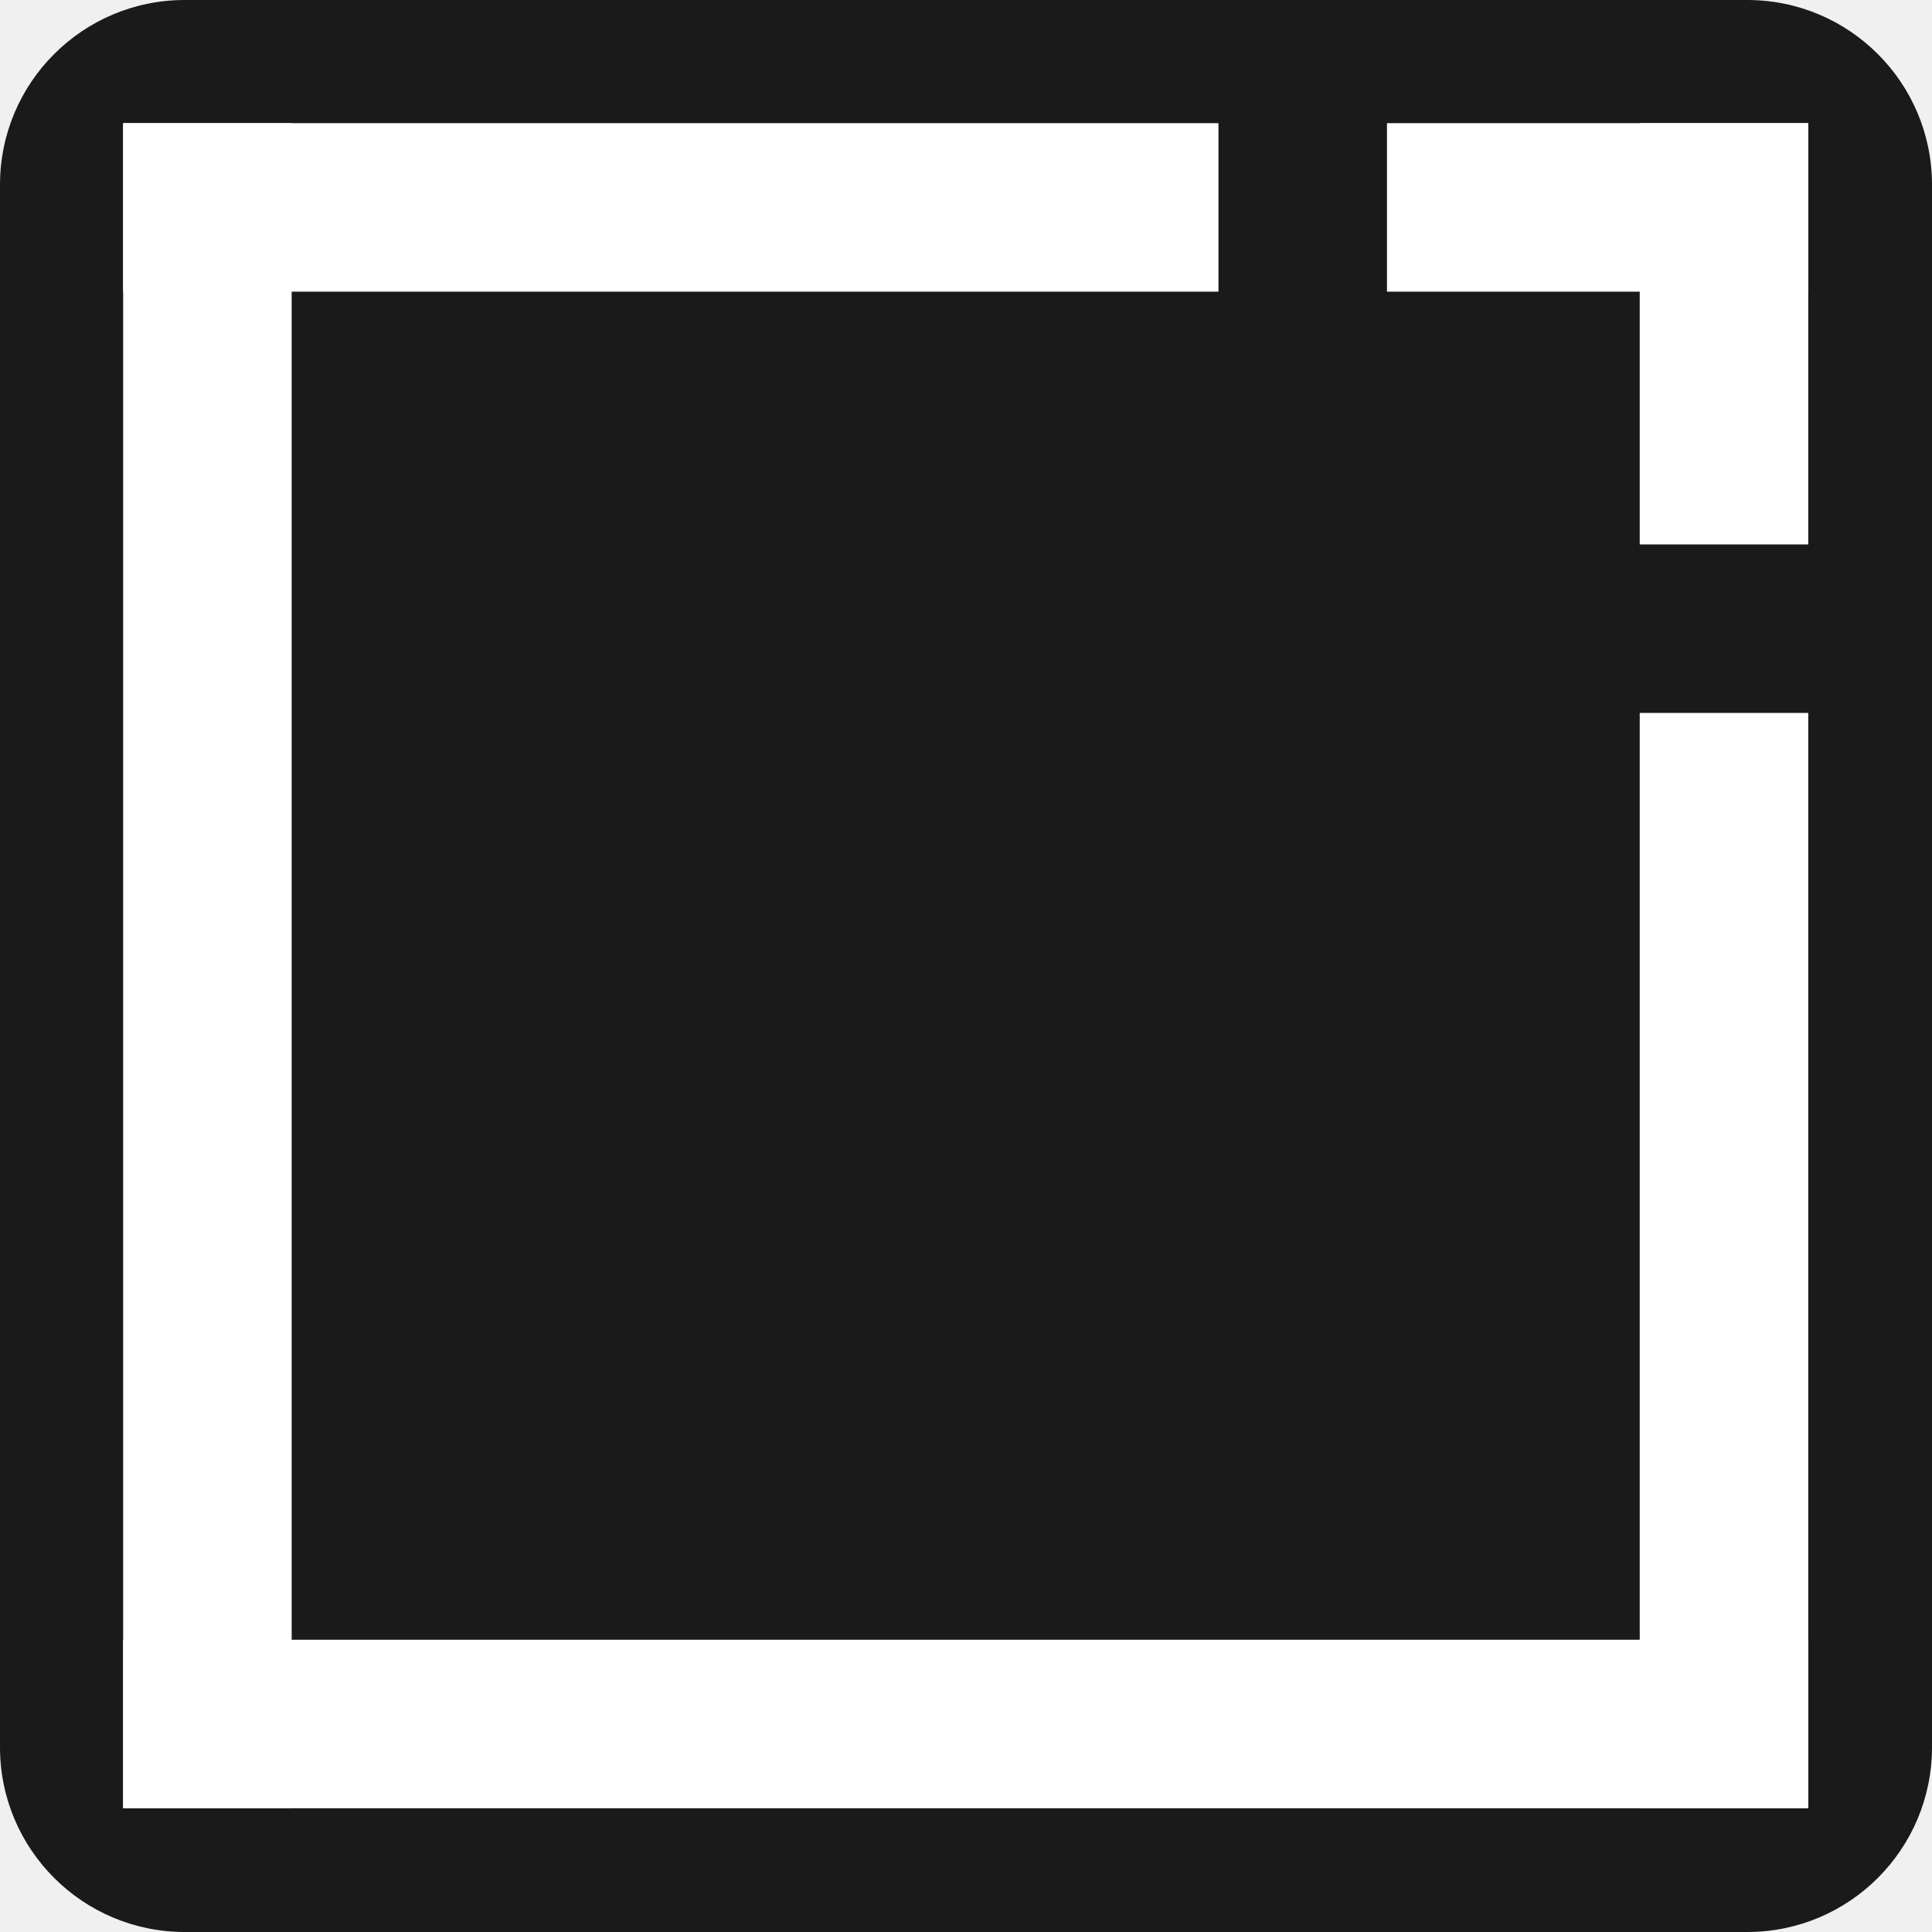
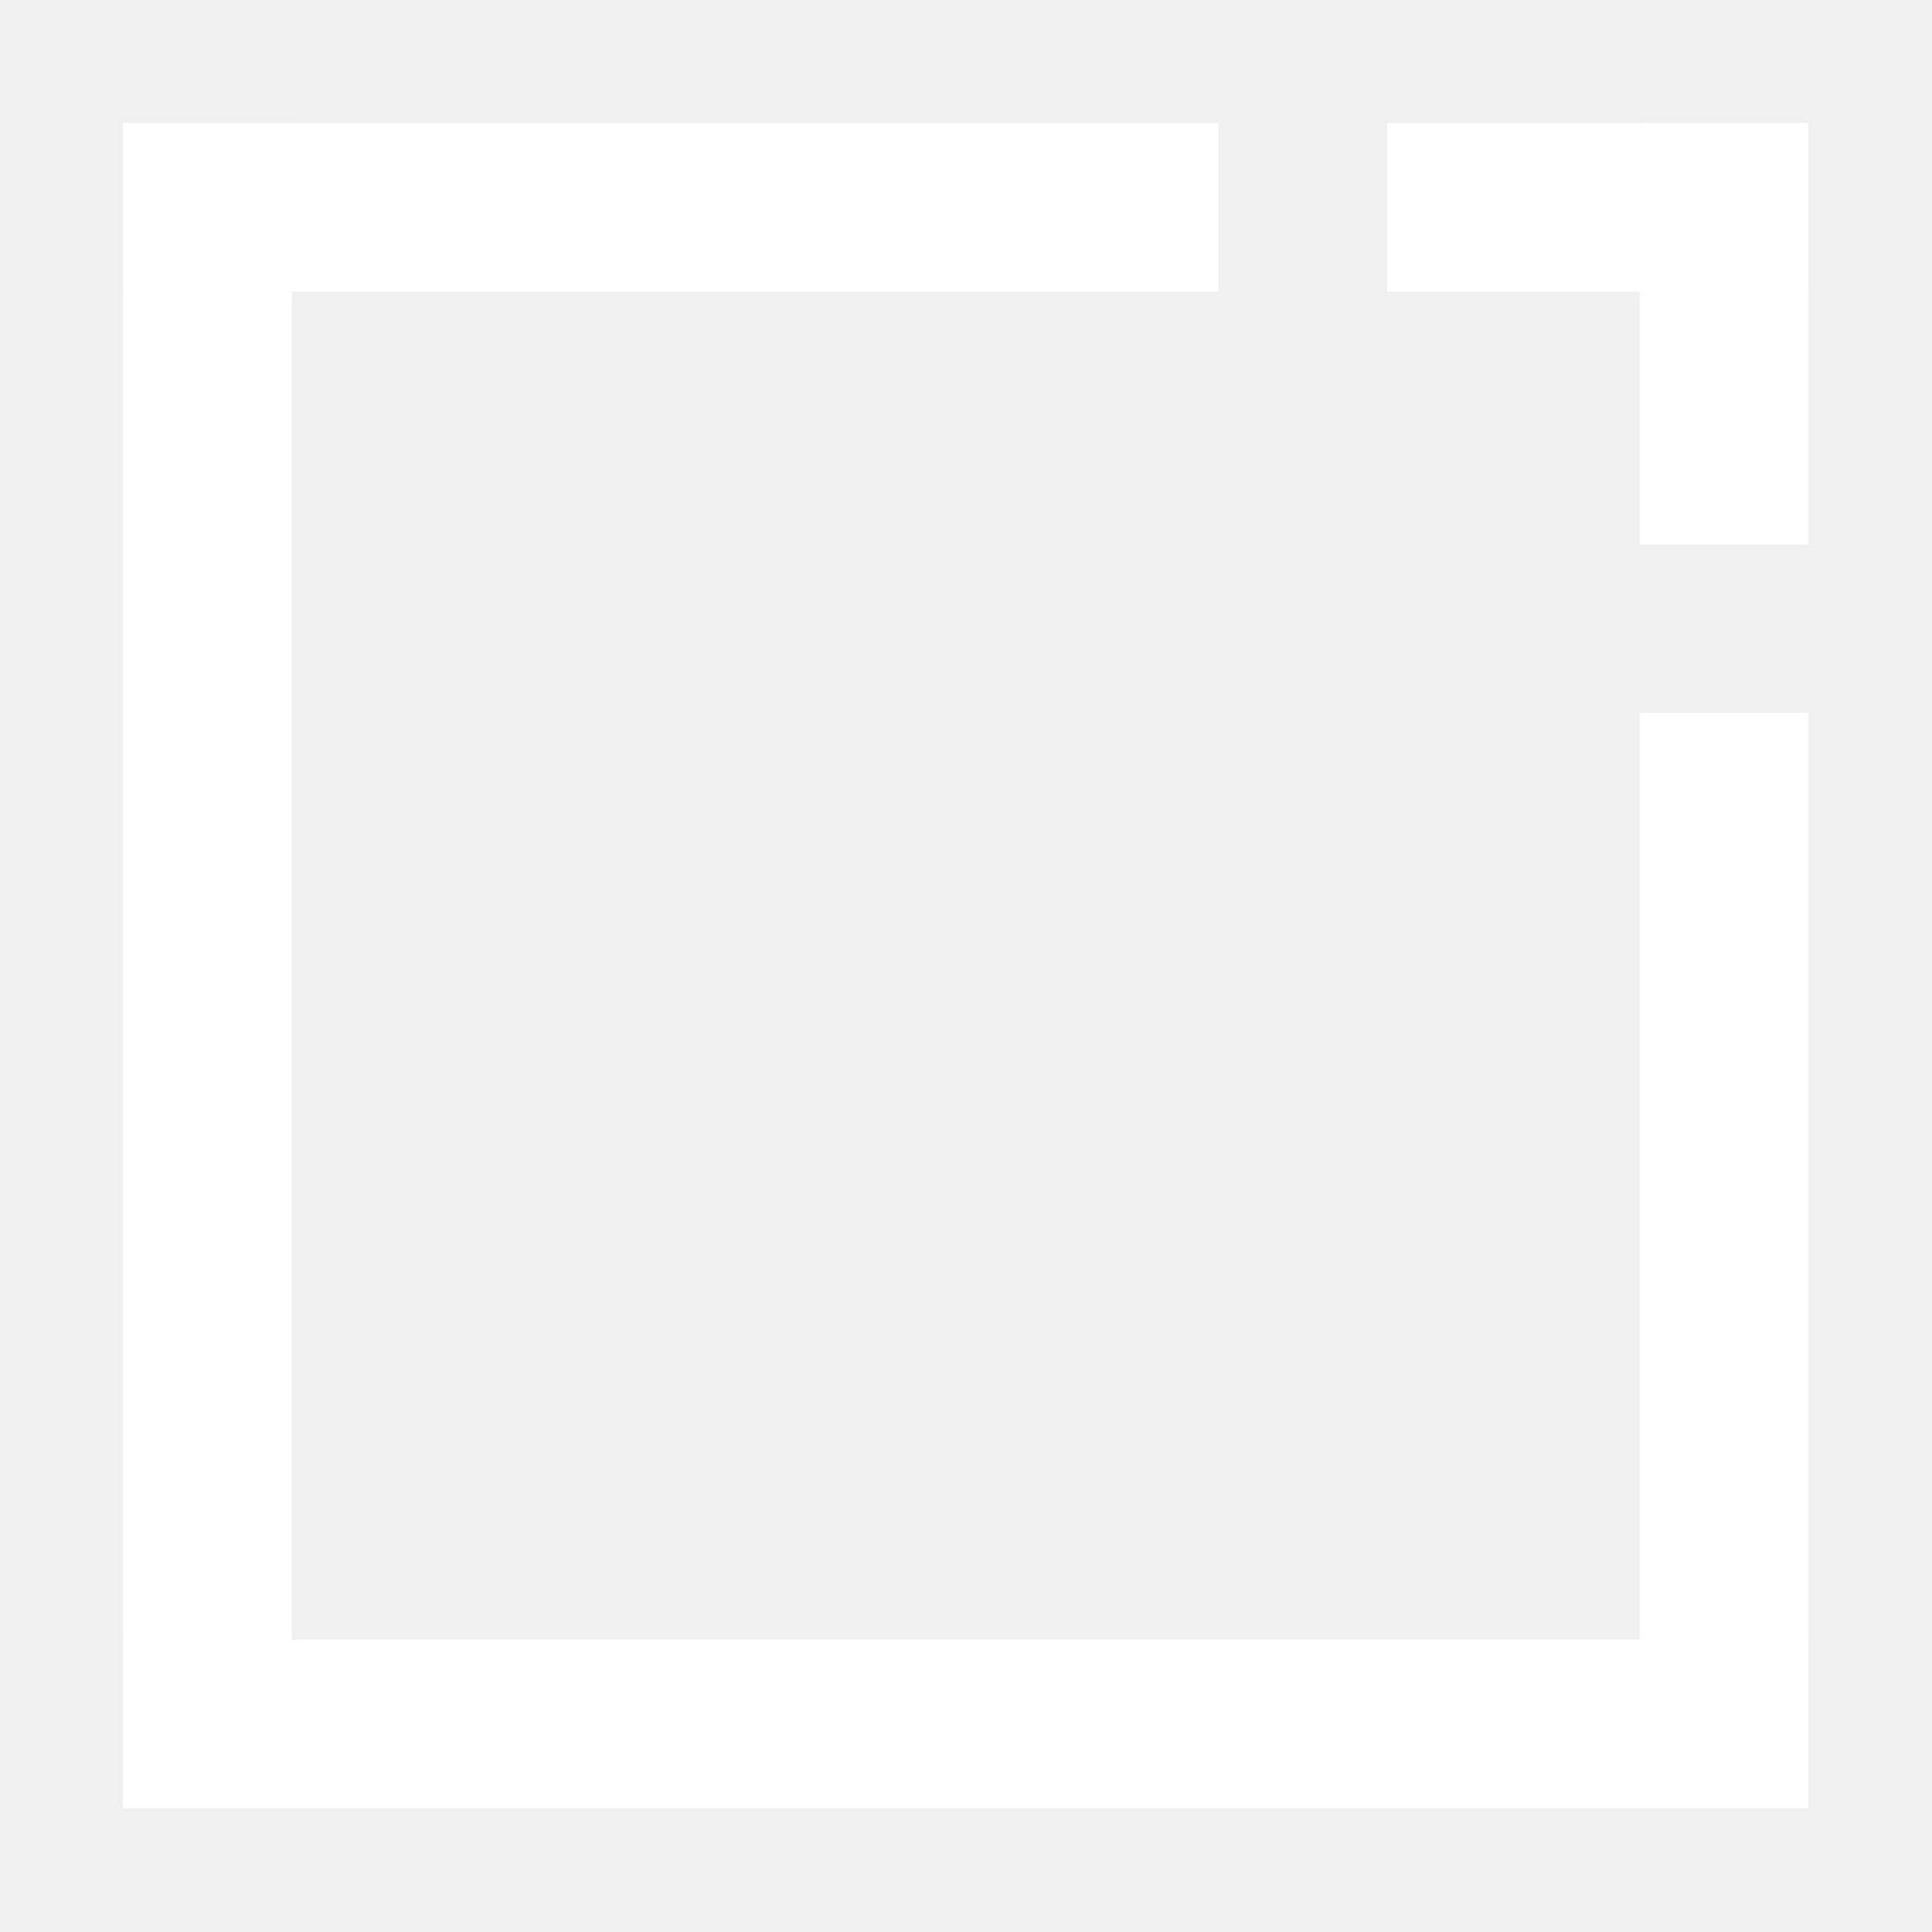
<svg xmlns="http://www.w3.org/2000/svg" viewBox="-80 -80 1255 1255" width="200" height="200">
-   <rect x="-80" y="-80" width="1255" height="1255" rx="120" fill="#1a1a1a" />
  <path d="M0 54.732H711.498" stroke="white" stroke-width="109.461" />
  <path d="M1039.88 1094.62V383.118" stroke="white" stroke-width="109.461" />
  <path d="M0 1039.88H1094.61" stroke="white" stroke-width="109.461" />
  <path d="M54.733 1094.62V0.004" stroke="white" stroke-width="109.461" />
  <path d="M820.96 54.733L1094.61 54.732" stroke="white" stroke-width="109.461" />
  <path d="M1039.88 273.653V-0" stroke="white" stroke-width="109.461" />
</svg>
